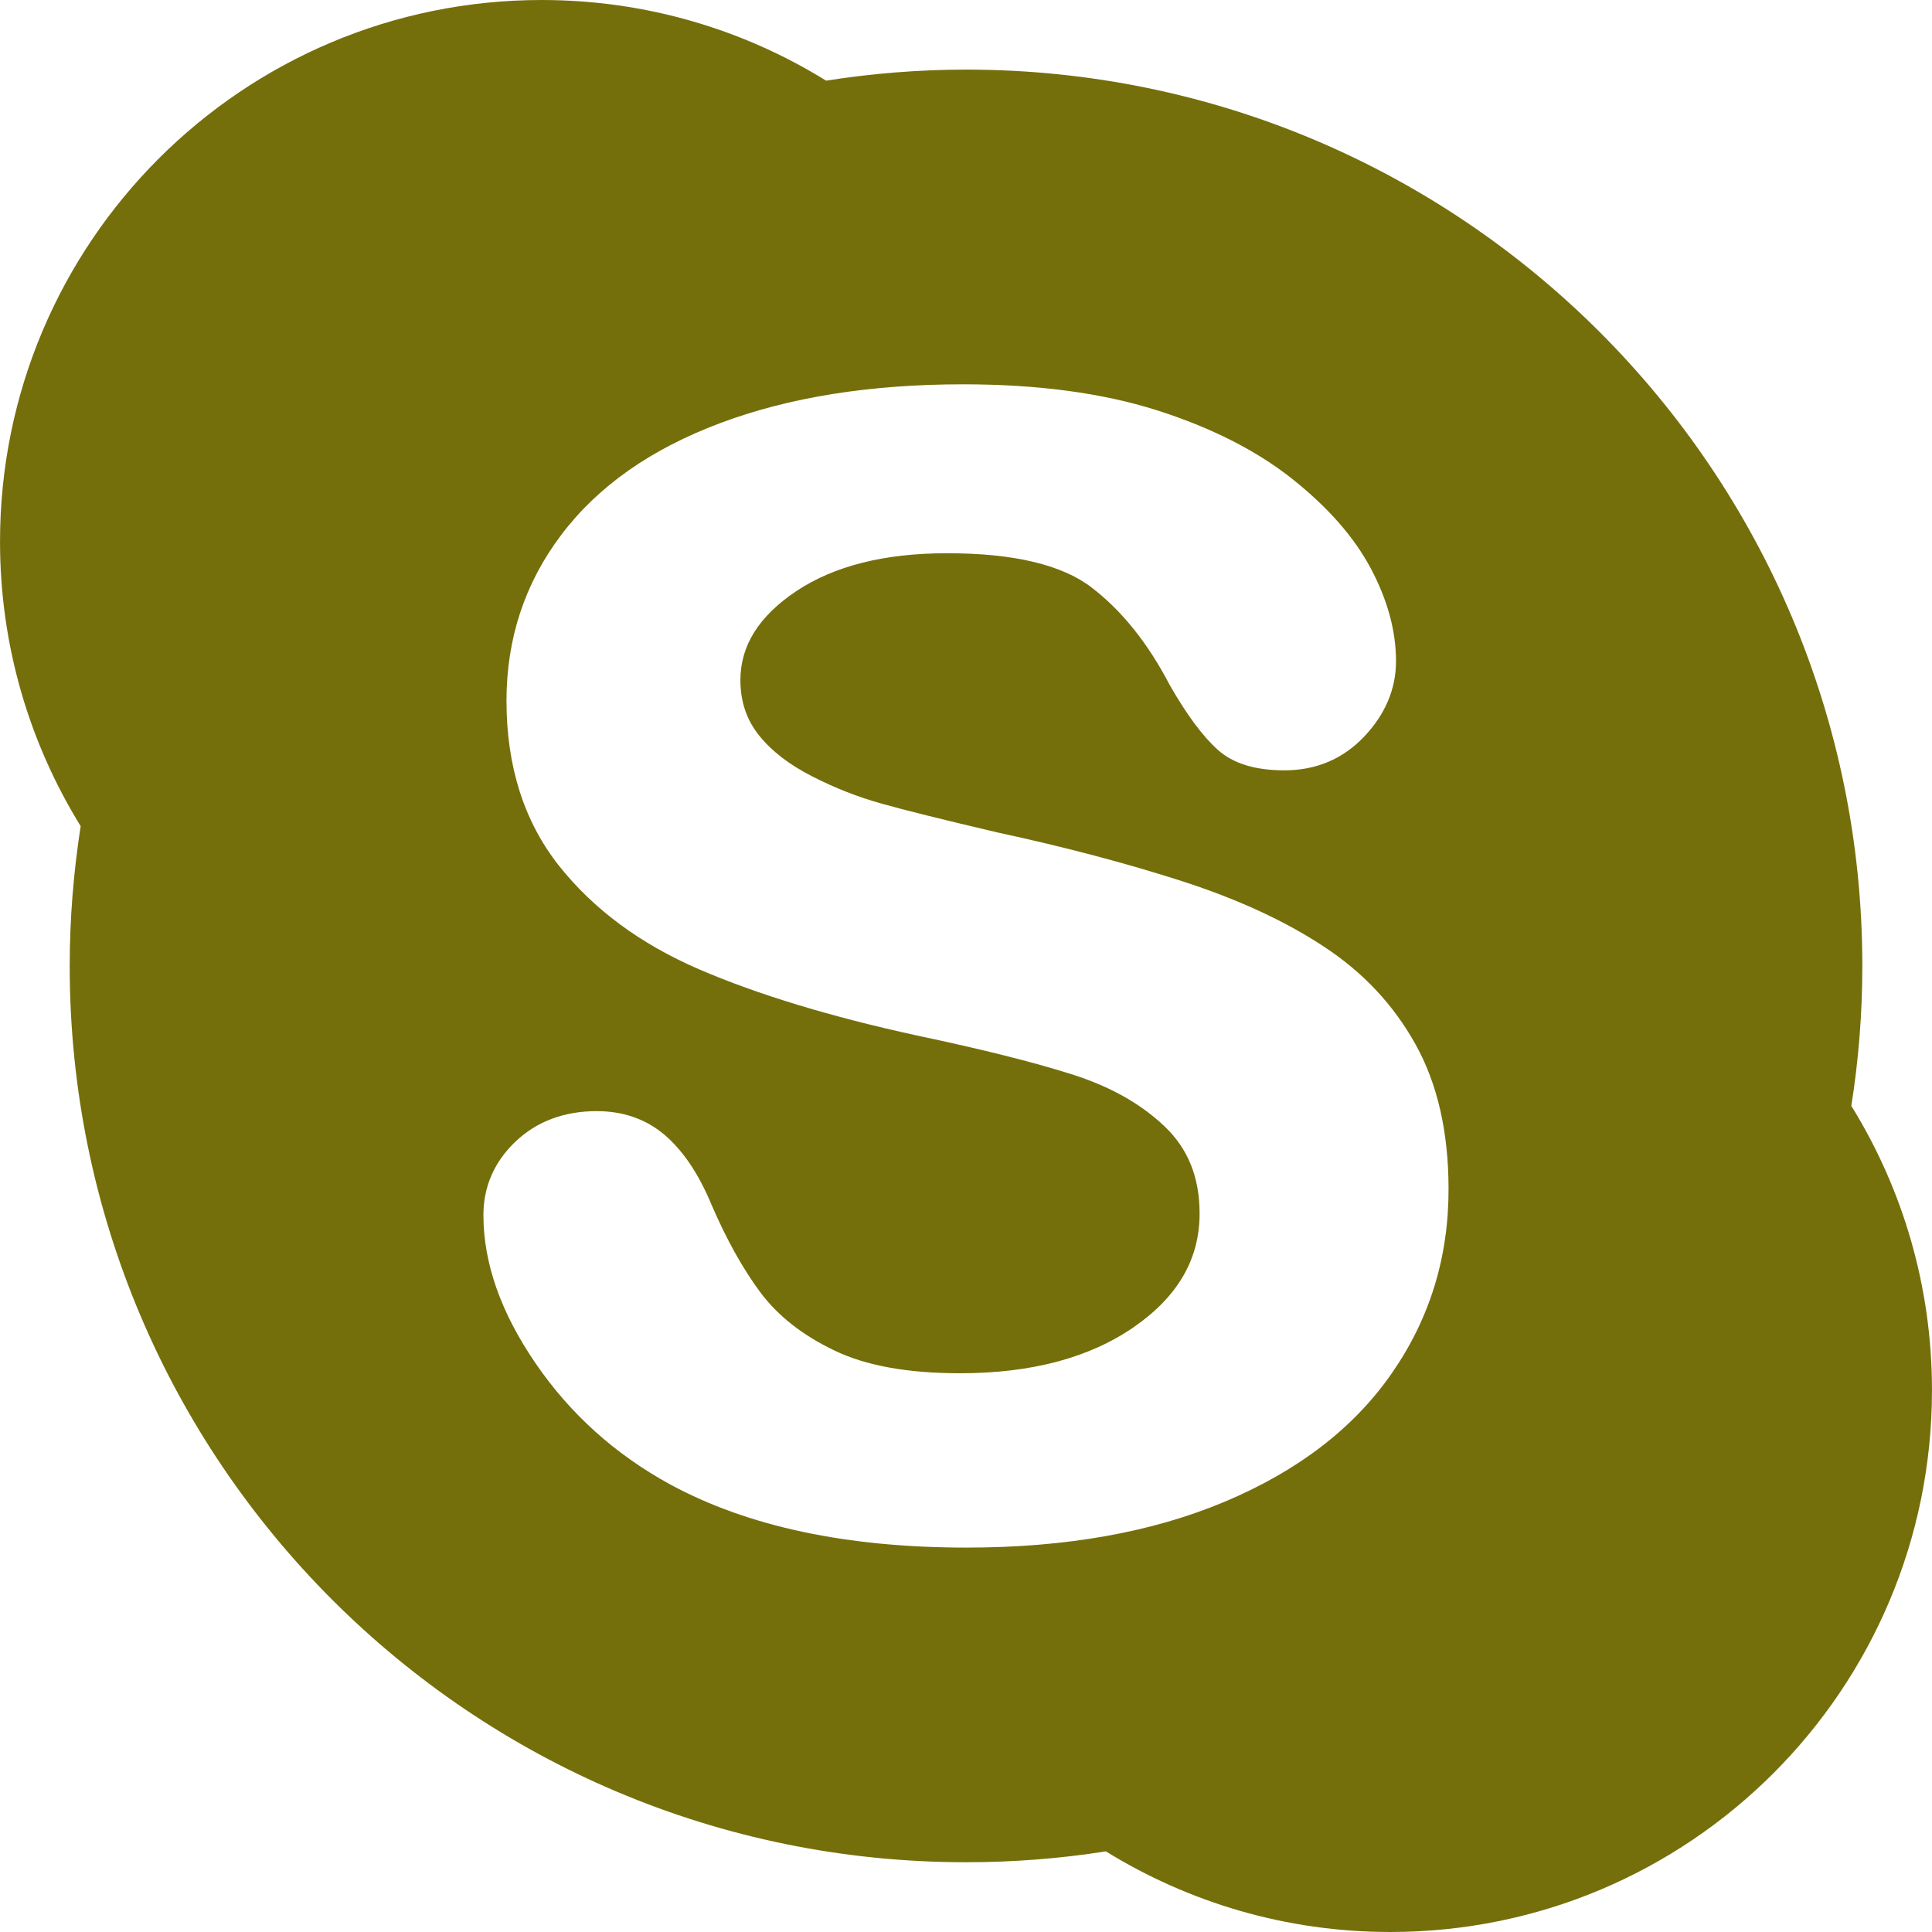
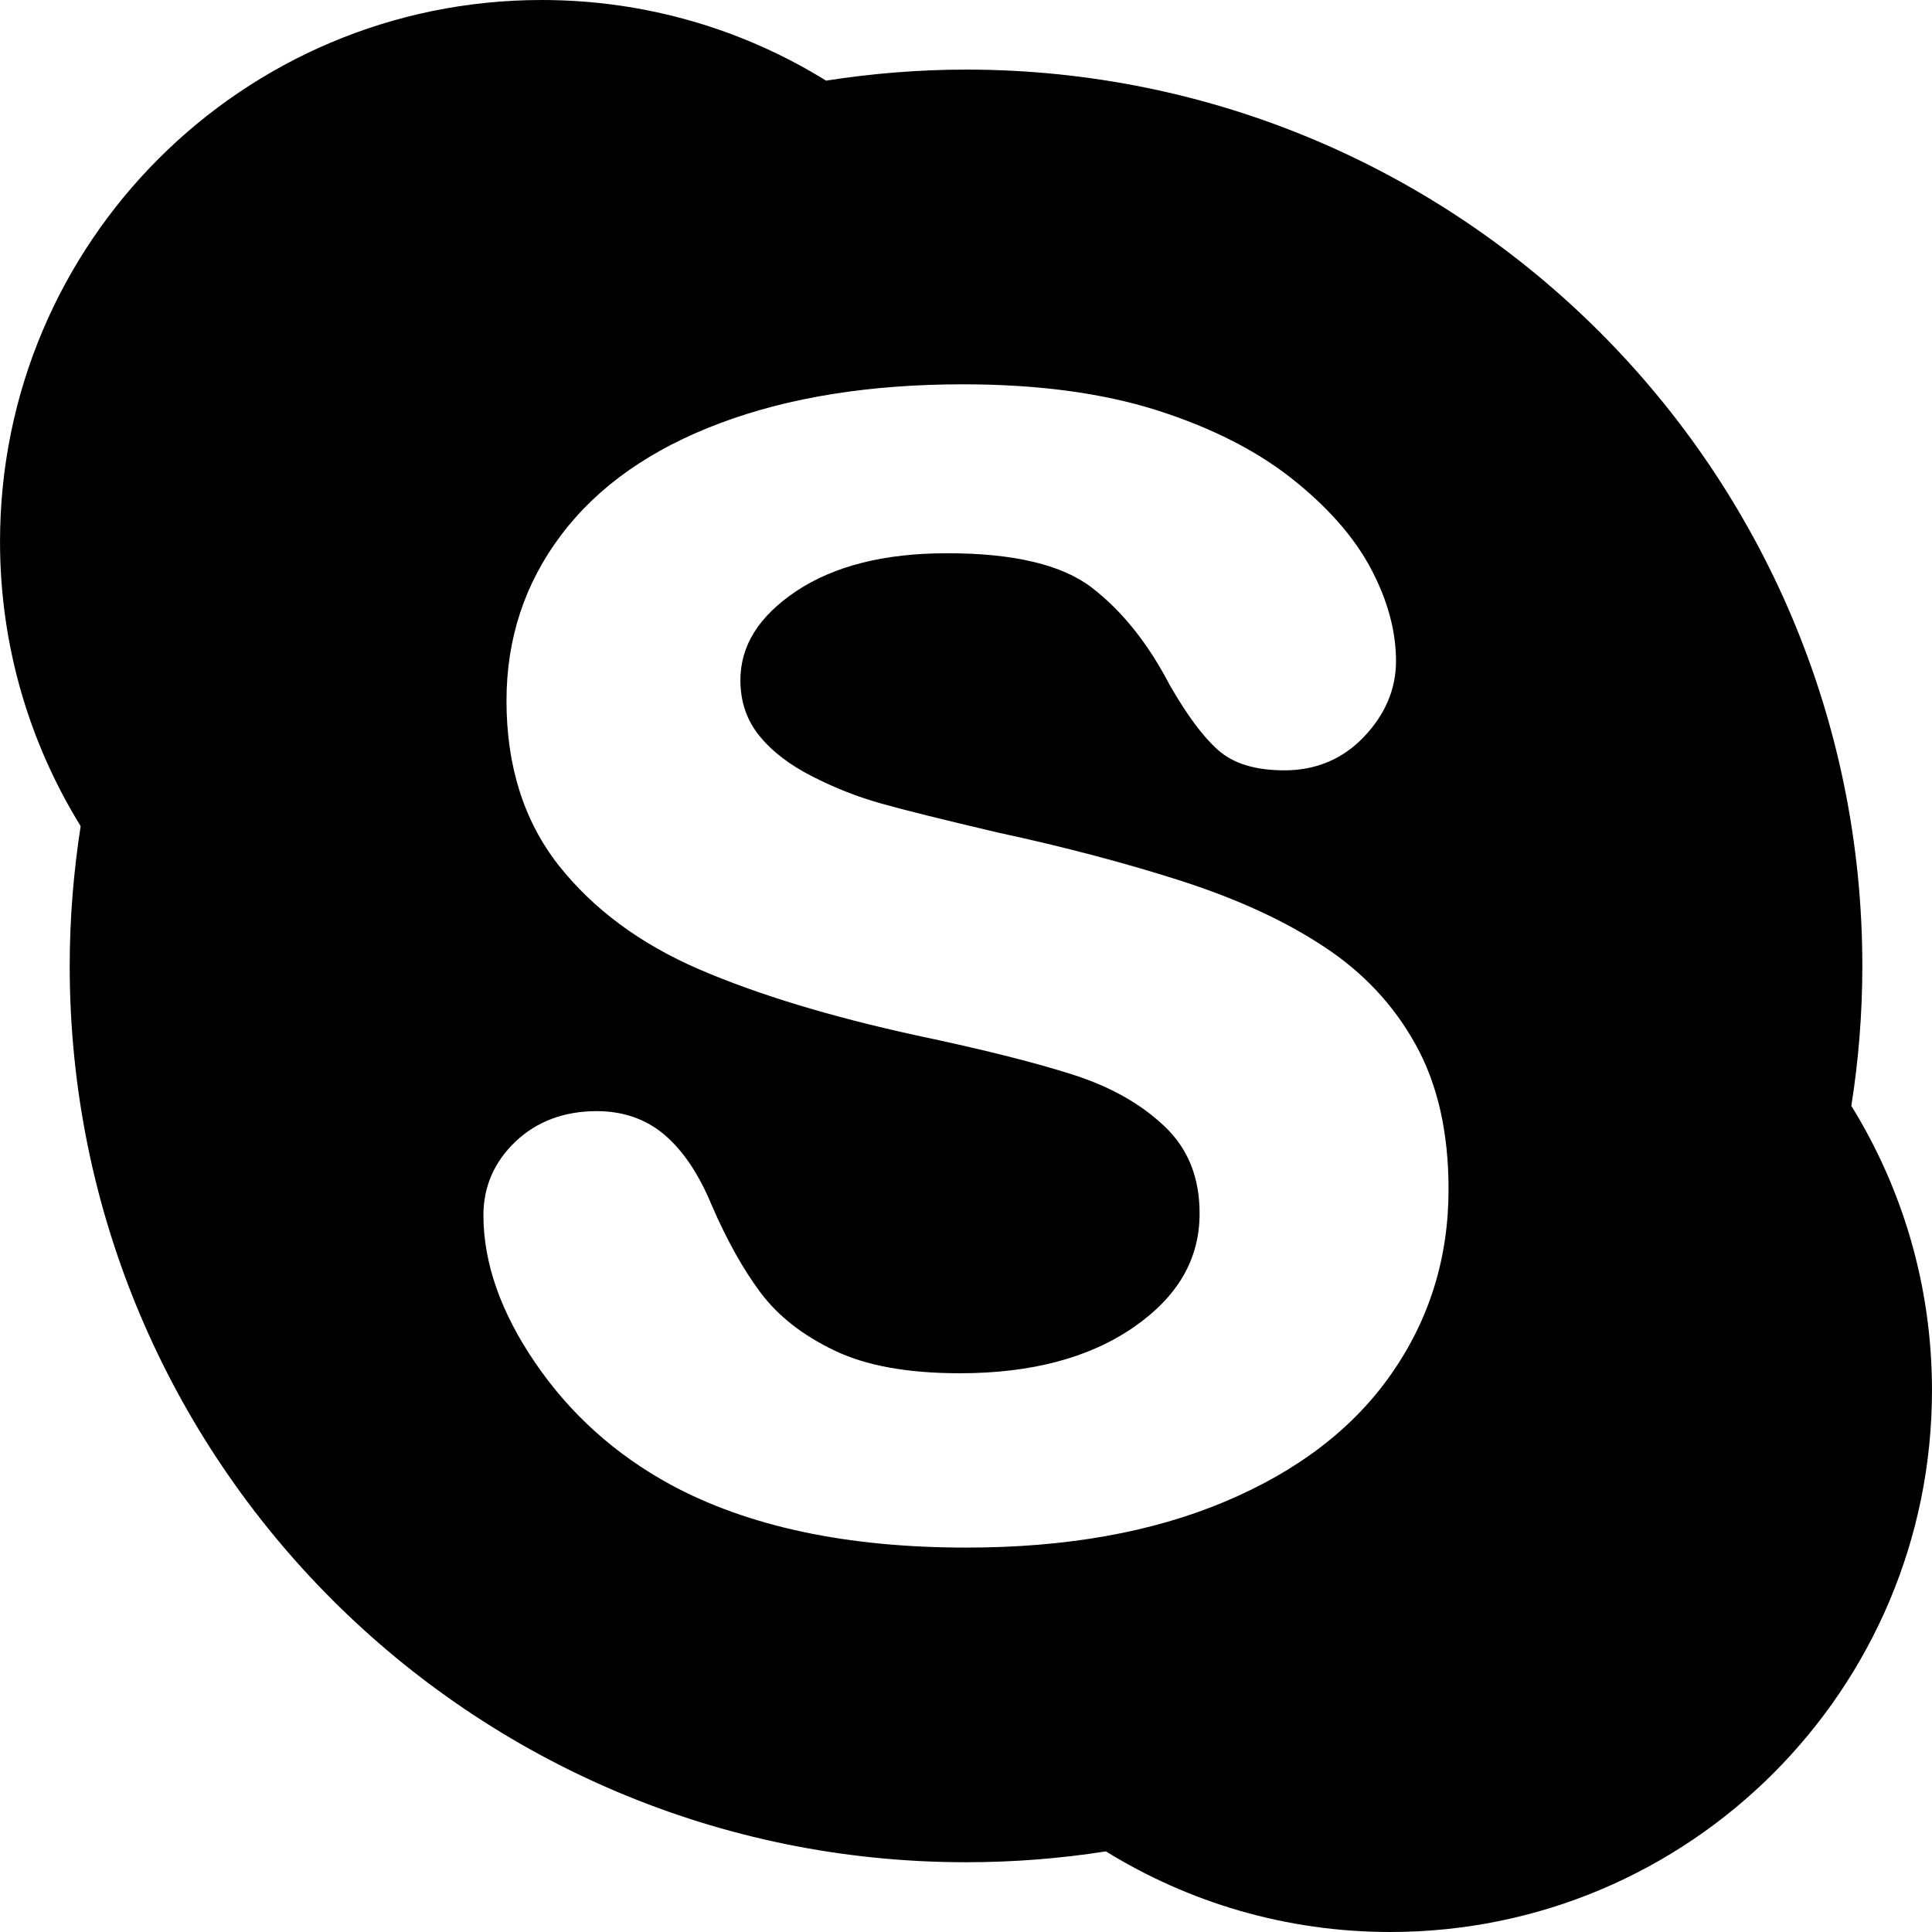
- <svg xmlns="http://www.w3.org/2000/svg" version="1.1" id="Capa_1" x="0px" y="0px" width="430.123px" height="430.123px" viewBox="0 0 430.123 430.123" fill="rgb(117, 111, 11)" style="enable-background:new 0 0 430.123 430.123;" xml:space="preserve">
+ <svg xmlns="http://www.w3.org/2000/svg" version="1.1" id="Capa_1" x="0px" y="0px" width="430.123px" height="430.123px" viewBox="0 0 430.123 430.123" style="enable-background:new 0 0 430.123 430.123;" xml:space="preserve">
  <g>
    <path id="Skype" d="M412.164,246.198c1.605-10.155,2.45-20.544,2.45-31.148c0-110.215-89.342-199.555-199.56-199.555   c-10.576,0-20.995,0.871-31.141,2.458C165.534,6.581,143.842,0,120.595,0C53.996,0,0.005,53.984,0.005,120.59   c0,23.242,6.585,44.916,17.952,63.332c-1.573,10.172-2.439,20.528-2.439,31.132c0,110.223,89.34,199.536,199.532,199.536   c10.585,0,21.007-0.816,31.152-2.417c18.398,11.35,40.072,17.949,63.314,17.949c66.617,0,120.602-53.998,120.602-120.602   C430.123,286.269,423.542,264.6,412.164,246.198z M309.801,305.81c-8.442,12.153-20.843,21.65-37.047,28.479   c-16.237,6.847-35.428,10.254-57.59,10.254c-26.562,0-48.554-4.648-65.913-14.034c-12.305-6.721-22.313-15.737-30.007-26.98   c-7.71-11.252-11.619-22.271-11.619-33.015c0-6.338,2.417-11.85,7.122-16.344c4.754-4.527,10.877-6.796,18.104-6.796   c5.92,0,11.005,1.783,15.145,5.316c4.109,3.532,7.556,8.667,10.375,15.443c3.379,7.85,7.049,14.412,10.954,19.648   c3.881,5.171,9.343,9.488,16.417,12.867c6.996,3.388,16.307,5.082,27.958,5.082c15.945,0,28.831-3.449,38.693-10.253   c9.912-6.866,14.673-15.22,14.673-25.314c0-8.051-2.567-14.445-7.831-19.43c-5.312-5.05-12.172-8.896-20.685-11.579   c-8.546-2.711-20.02-5.586-34.399-8.615c-19.308-4.214-35.456-9.119-48.533-14.752c-13.094-5.654-23.522-13.383-31.251-23.146   c-7.745-9.859-11.607-22.113-11.607-36.627c0-13.84,4.077-26.217,12.239-36.989c8.158-10.802,19.961-19.07,35.351-24.829   c15.336-5.757,33.391-8.637,54.075-8.637c16.541,0,30.849,1.914,42.96,5.722c12.078,3.836,22.146,8.898,30.196,15.25   c7.999,6.338,13.885,13.023,17.613,20.038c3.725,7.036,5.601,13.908,5.601,20.614c0,6.235-2.417,11.89-7.127,16.846   c-4.709,4.963-10.733,7.493-17.768,7.47c-6.342,0-11.317-1.463-14.767-4.56c-3.36-2.996-6.889-7.766-10.706-14.414   c-4.825-9.276-10.604-16.503-17.324-21.672c-6.543-5.073-17.338-7.714-32.359-7.682c-13.898,0-25.018,2.84-33.411,8.394   c-8.445,5.643-12.482,12.19-12.501,19.861c0.014,4.807,1.396,8.86,4.177,12.326c2.824,3.498,6.753,6.529,11.803,9.084   c5.052,2.595,10.191,4.602,15.355,6.046c5.225,1.481,13.894,3.622,25.944,6.457c15.112,3.257,28.819,6.896,41.136,10.862   c12.293,3.986,22.784,8.793,31.451,14.52c8.736,5.71,15.564,12.99,20.438,21.783c4.909,8.807,7.354,19.564,7.354,32.222   C322.509,279.968,318.263,293.676,309.801,305.81z" />
  </g>
  <g>
</g>
  <g>
</g>
  <g>
</g>
  <g>
</g>
  <g>
</g>
  <g>
</g>
  <g>
</g>
  <g>
</g>
  <g>
</g>
  <g>
</g>
  <g>
</g>
  <g>
</g>
  <g>
</g>
  <g>
</g>
  <g>
</g>
</svg>
